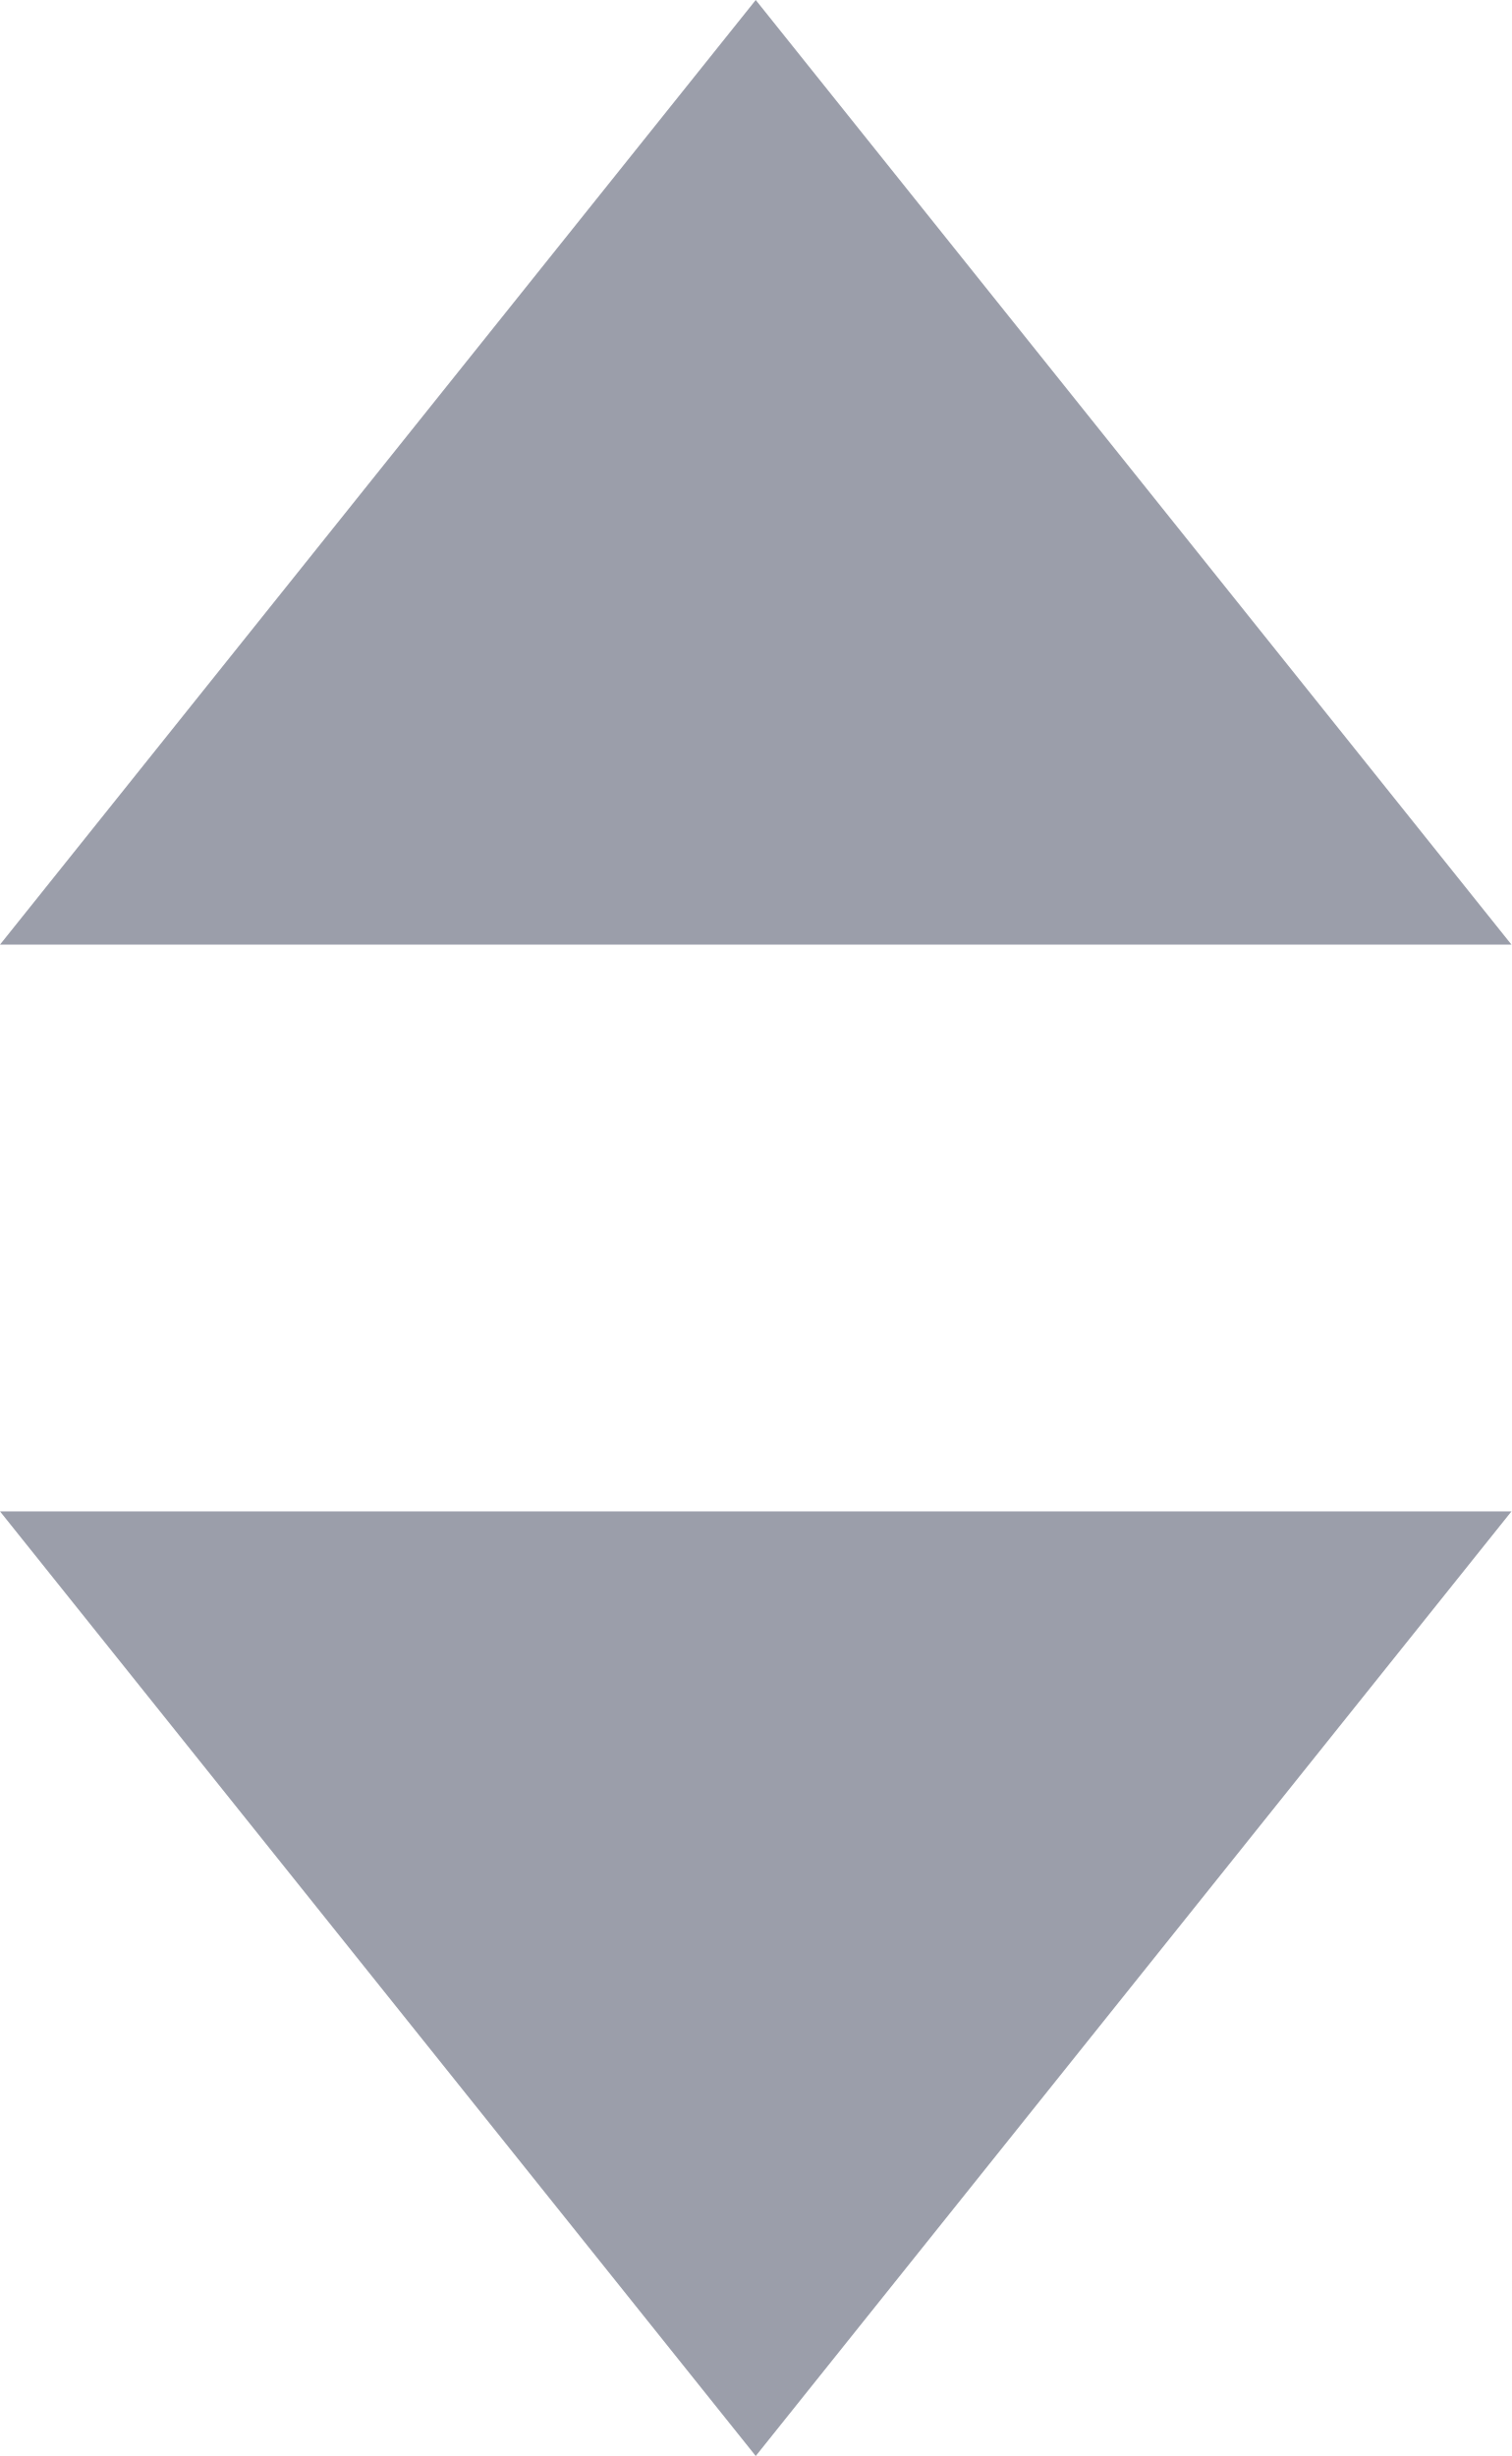
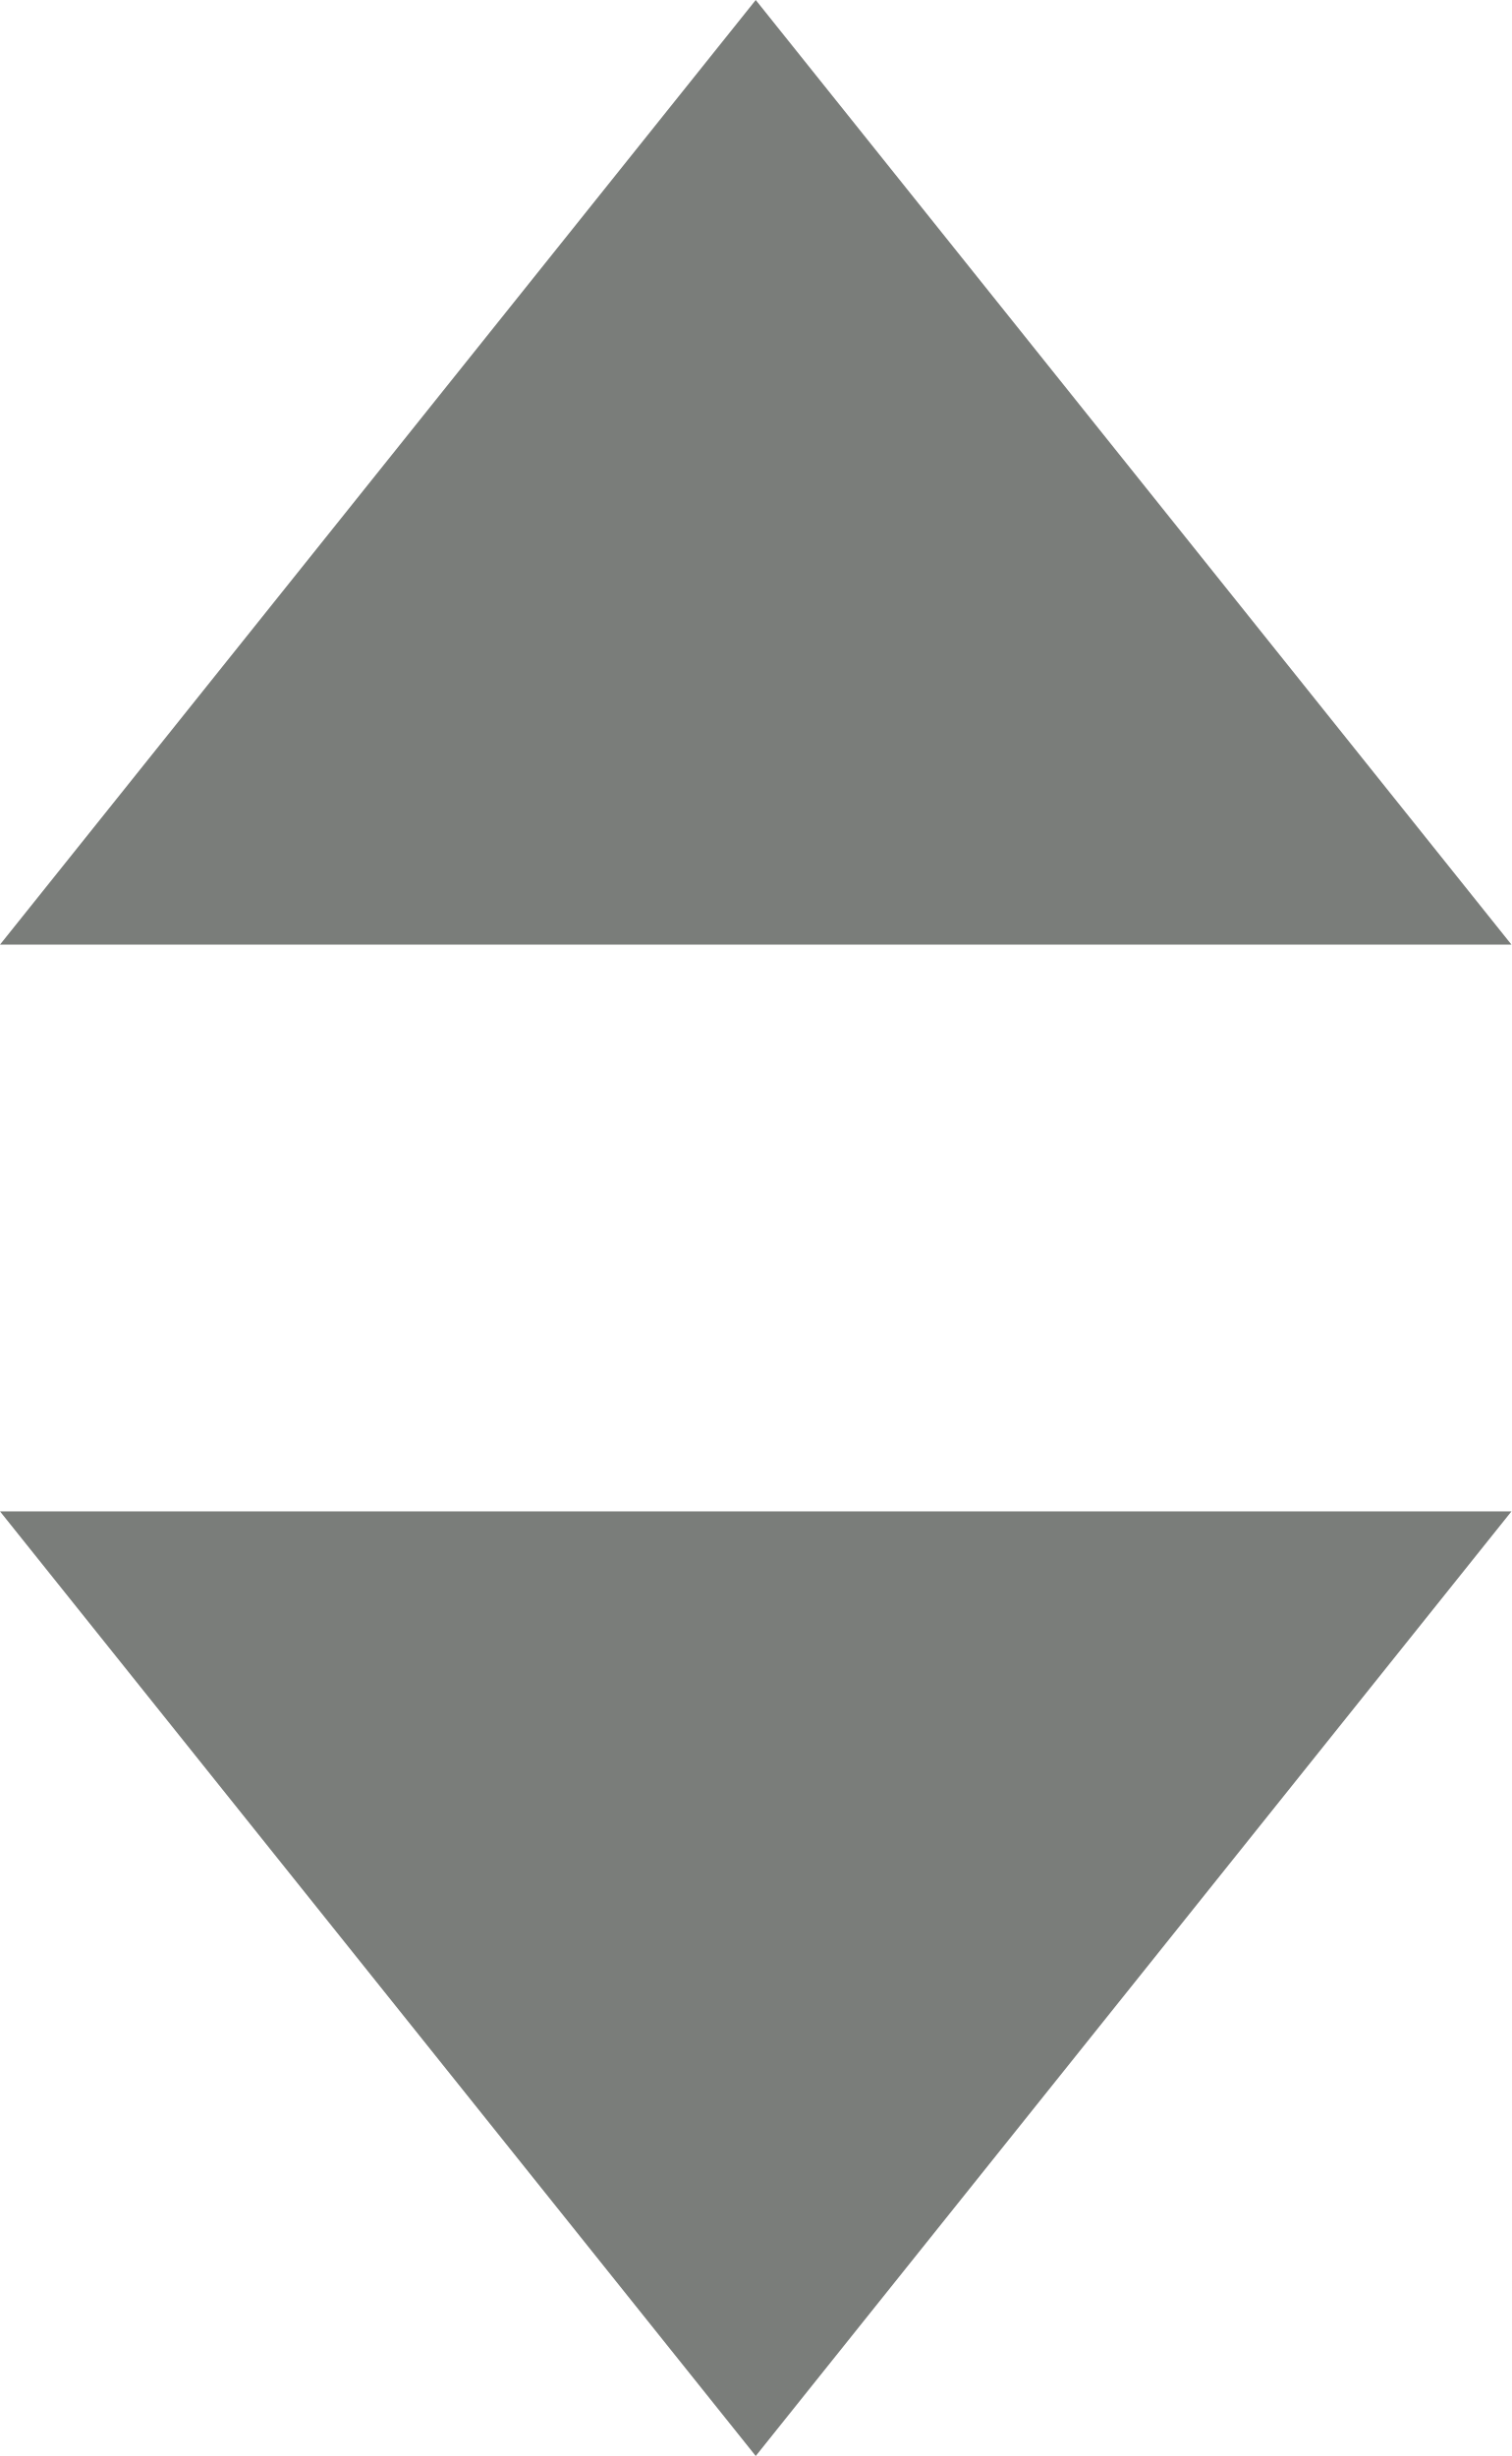
<svg xmlns="http://www.w3.org/2000/svg" version="1.1" id="Layer_1" x="0px" y="0px" width="8px" height="13px" viewBox="0 0 8 13" enable-background="new 0 0 8 13" xml:space="preserve">
  <g>
    <g>
-       <polygon fill="#9b9eaa" points="0,8 4,13 8,8   " />
+       <polygon fill="#7a7d7a" points="0,8 4,13 8,8   " />
    </g>
  </g>
  <g>
    <g>
-       <polygon fill="#9b9eaa" points="4,0 0,5 8,5   " />
+       <polygon fill="#7a7d7a" points="4,0 0,5 8,5   " />
    </g>
  </g>
</svg>
